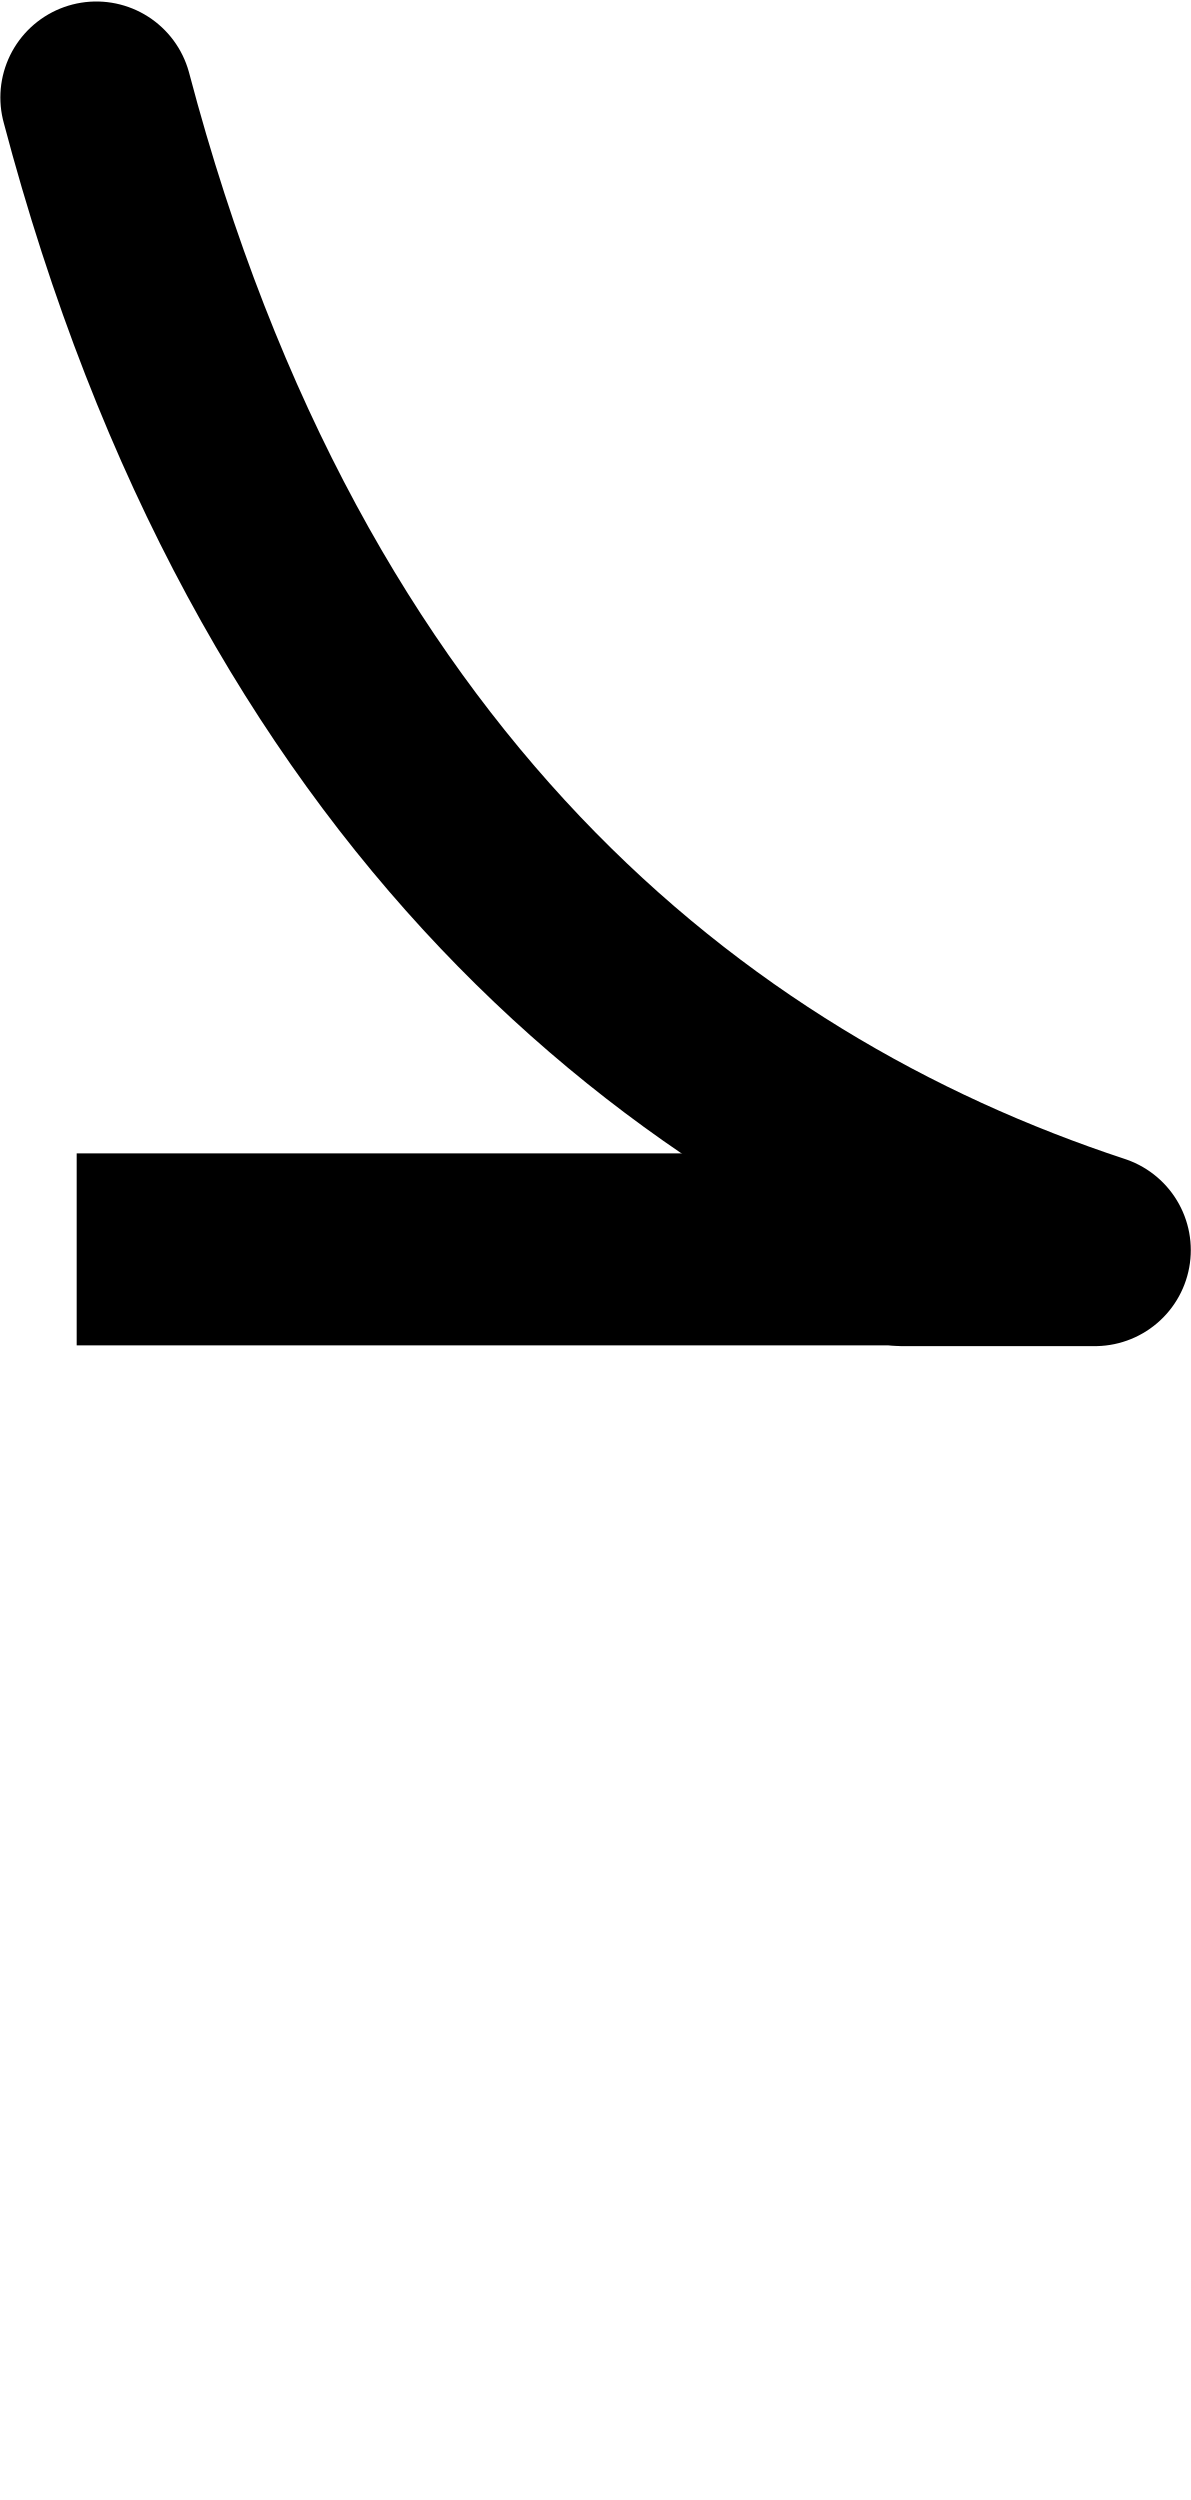
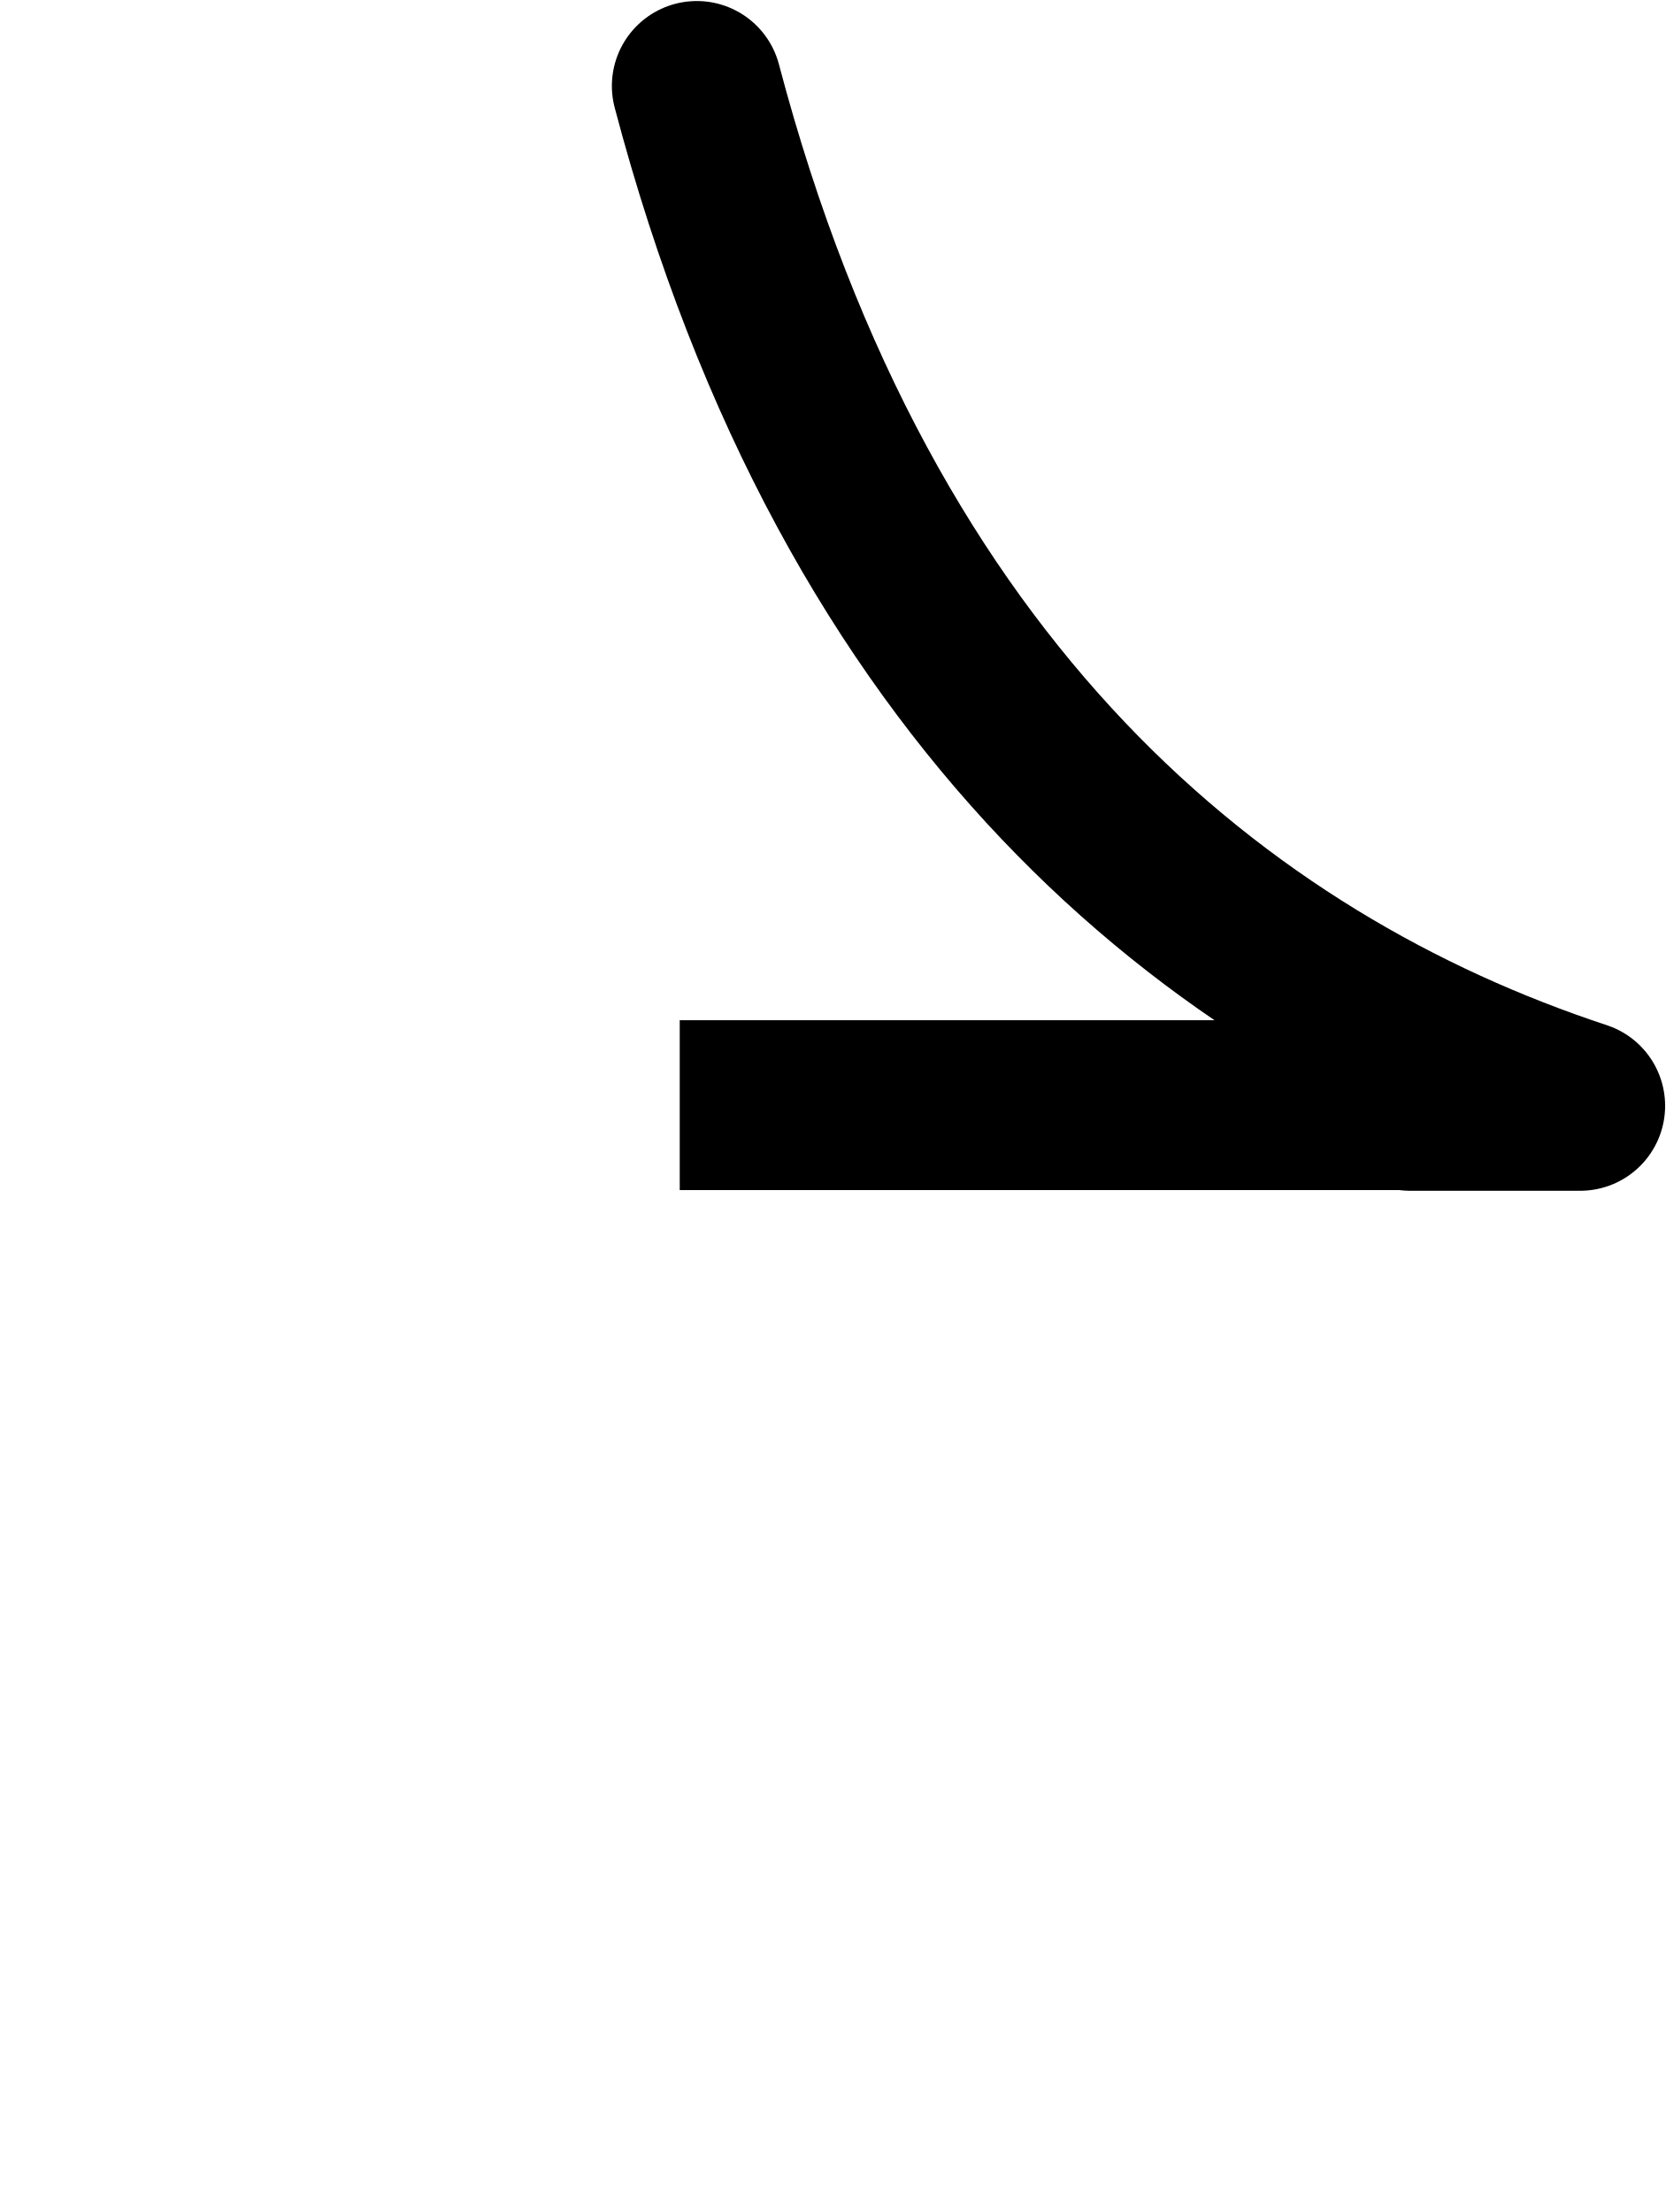
- <svg xmlns="http://www.w3.org/2000/svg" width="3.089" height="6.485" version="1.1" id="svg3845">
-   <defs id="defs3849" />
-   <g stroke-miterlimit="10" id="g3843" style="fill:none;stroke:#000000;stroke-width:0.498;stroke-miterlimit:10" transform="translate(-37.27608,2.993875)">
-     <path d="M 37.475,0.247 H 39.867" id="path3839" />
-     <path d="m 37.526,-2.741 c 0.473,1.794 1.528,2.64 2.59,2.99 h -0.498" id="path3841" style="stroke-linecap:round;stroke-linejoin:round" />
+ <svg xmlns="http://www.w3.org/2000/svg" width="4.882" height="6.485" version="1.1" id="svg50">
+   <defs id="defs54" />
+   <g stroke-miterlimit="10" id="g48" style="fill:none;stroke:#000000;stroke-width:0.498;stroke-miterlimit:10" transform="translate(1.792923)">
+     <path d="M 0.2,3.24 H 2.59" id="path44" />
+     <path d="m 0.25,0.252 c 0.473,1.794 1.528,2.64 2.59,2.99 H 2.342" id="path46" style="stroke-linecap:round;stroke-linejoin:round" />
  </g>
</svg>
